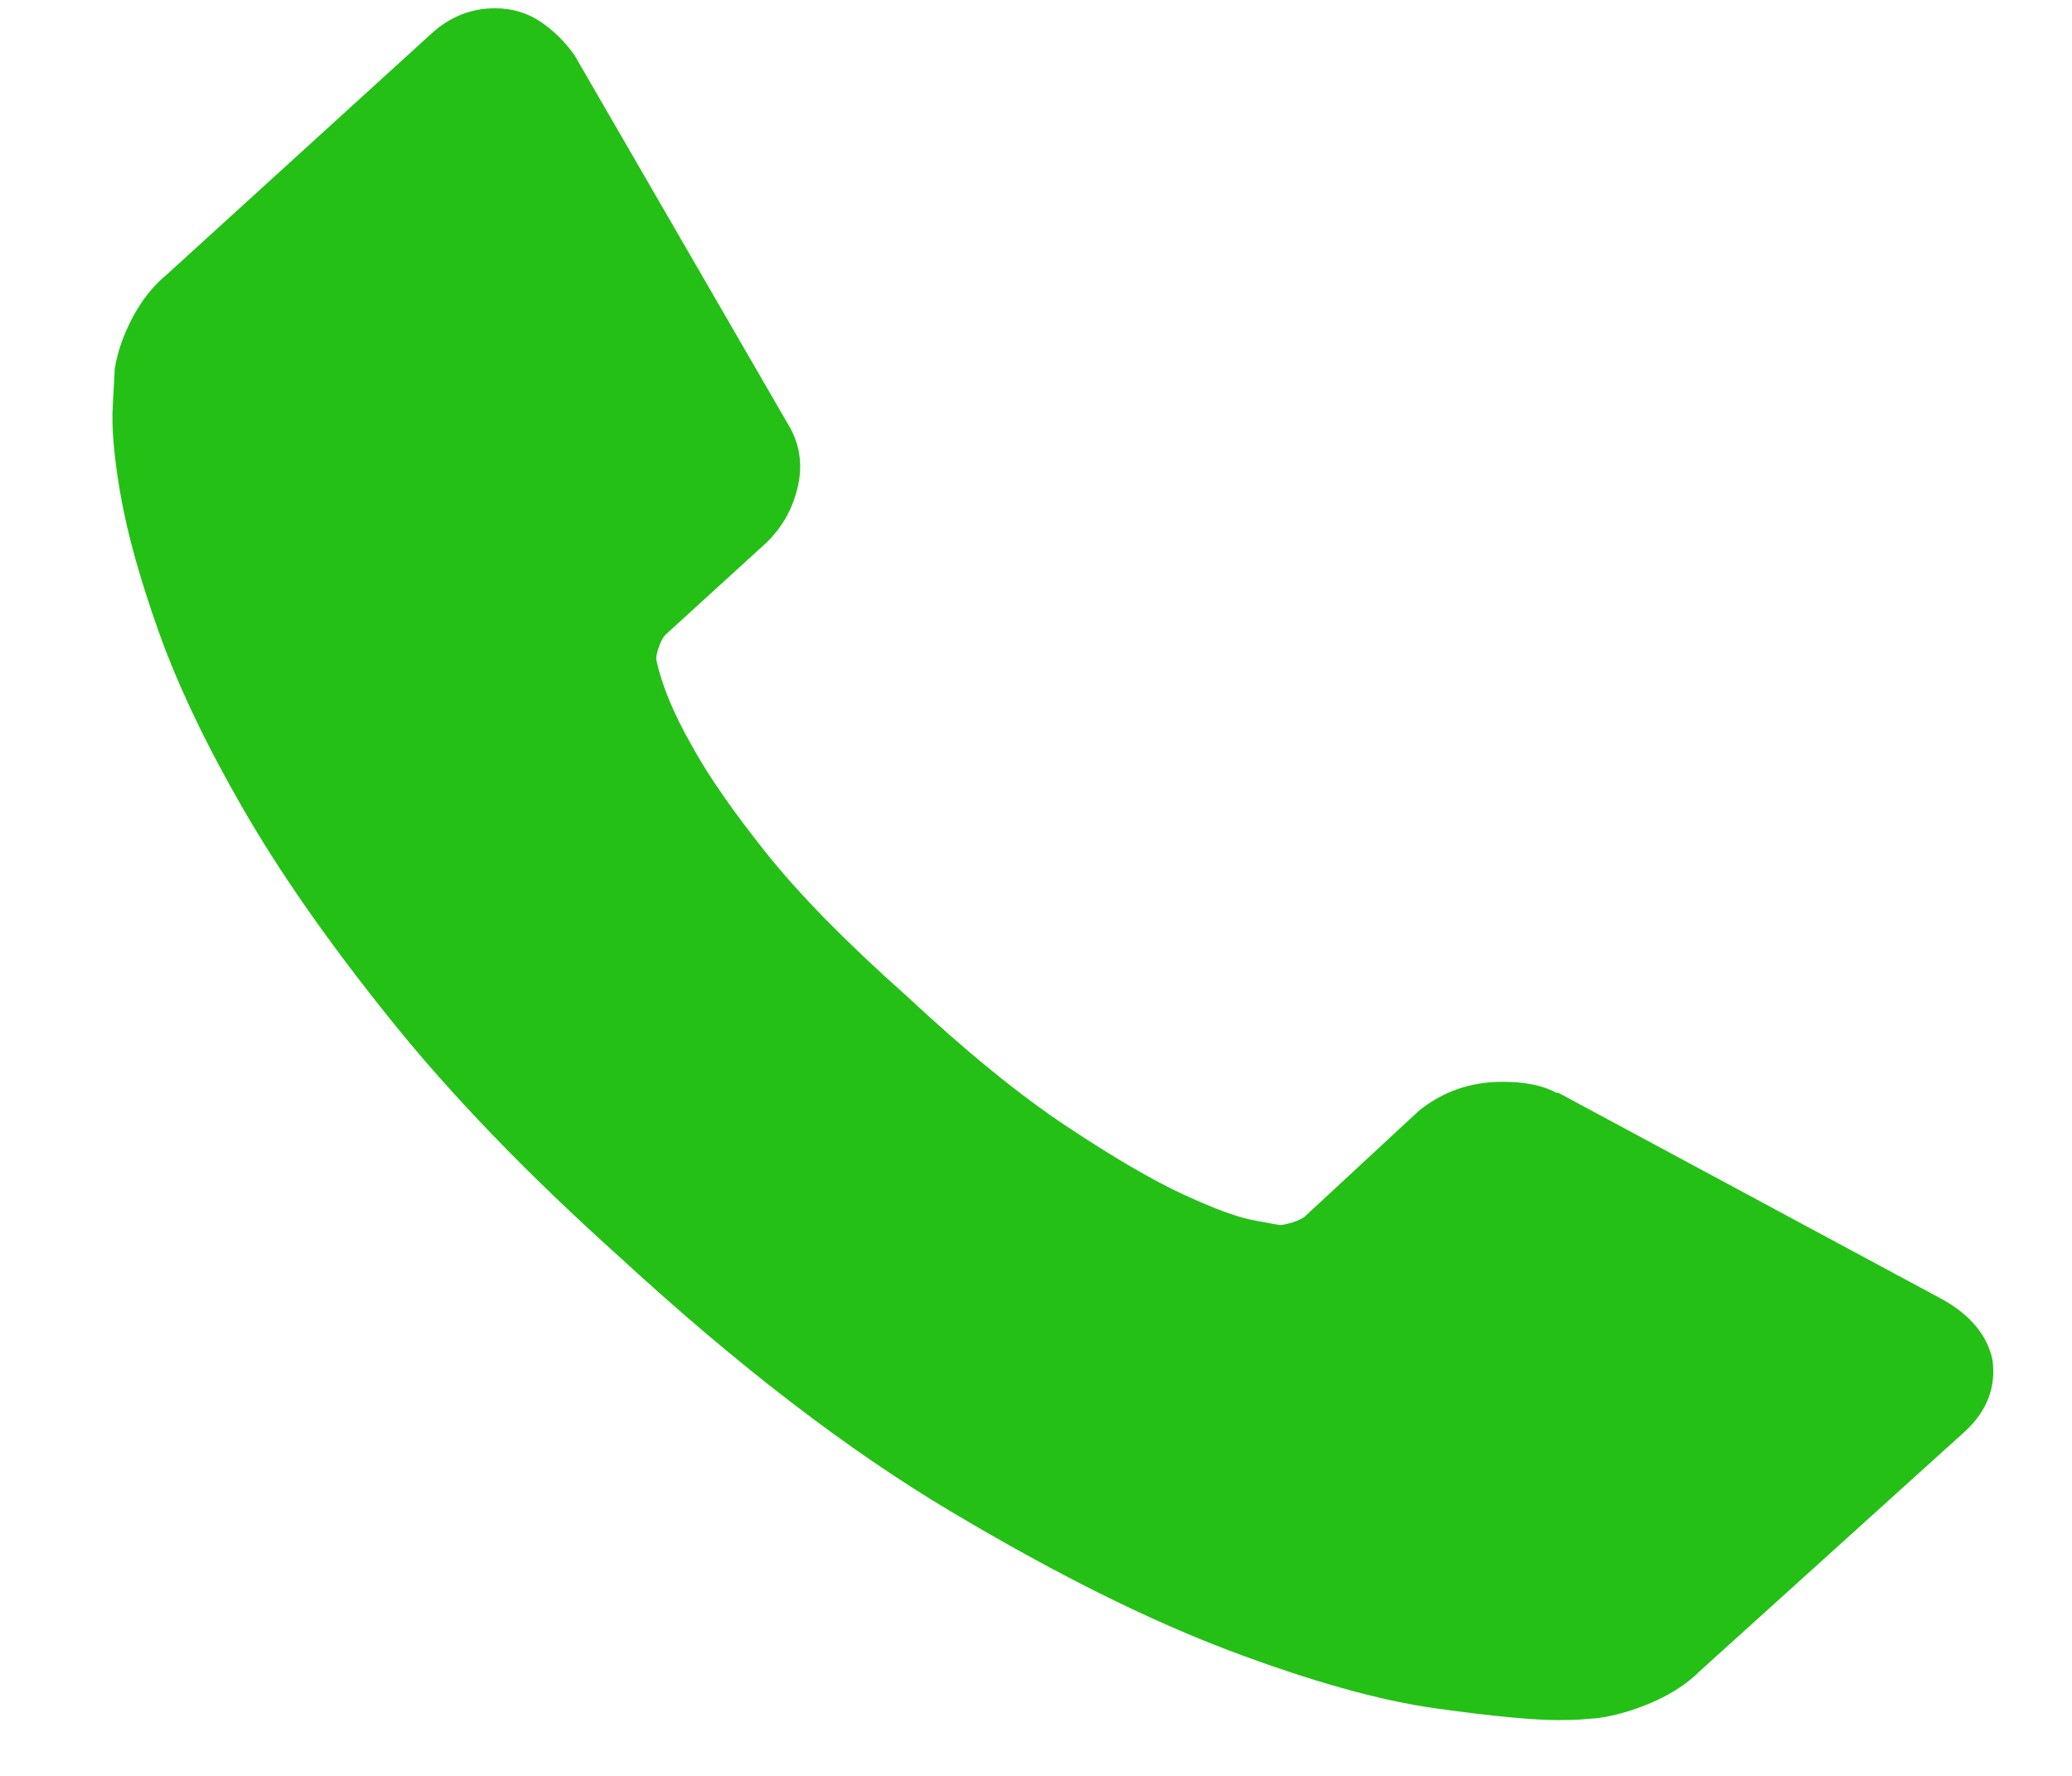
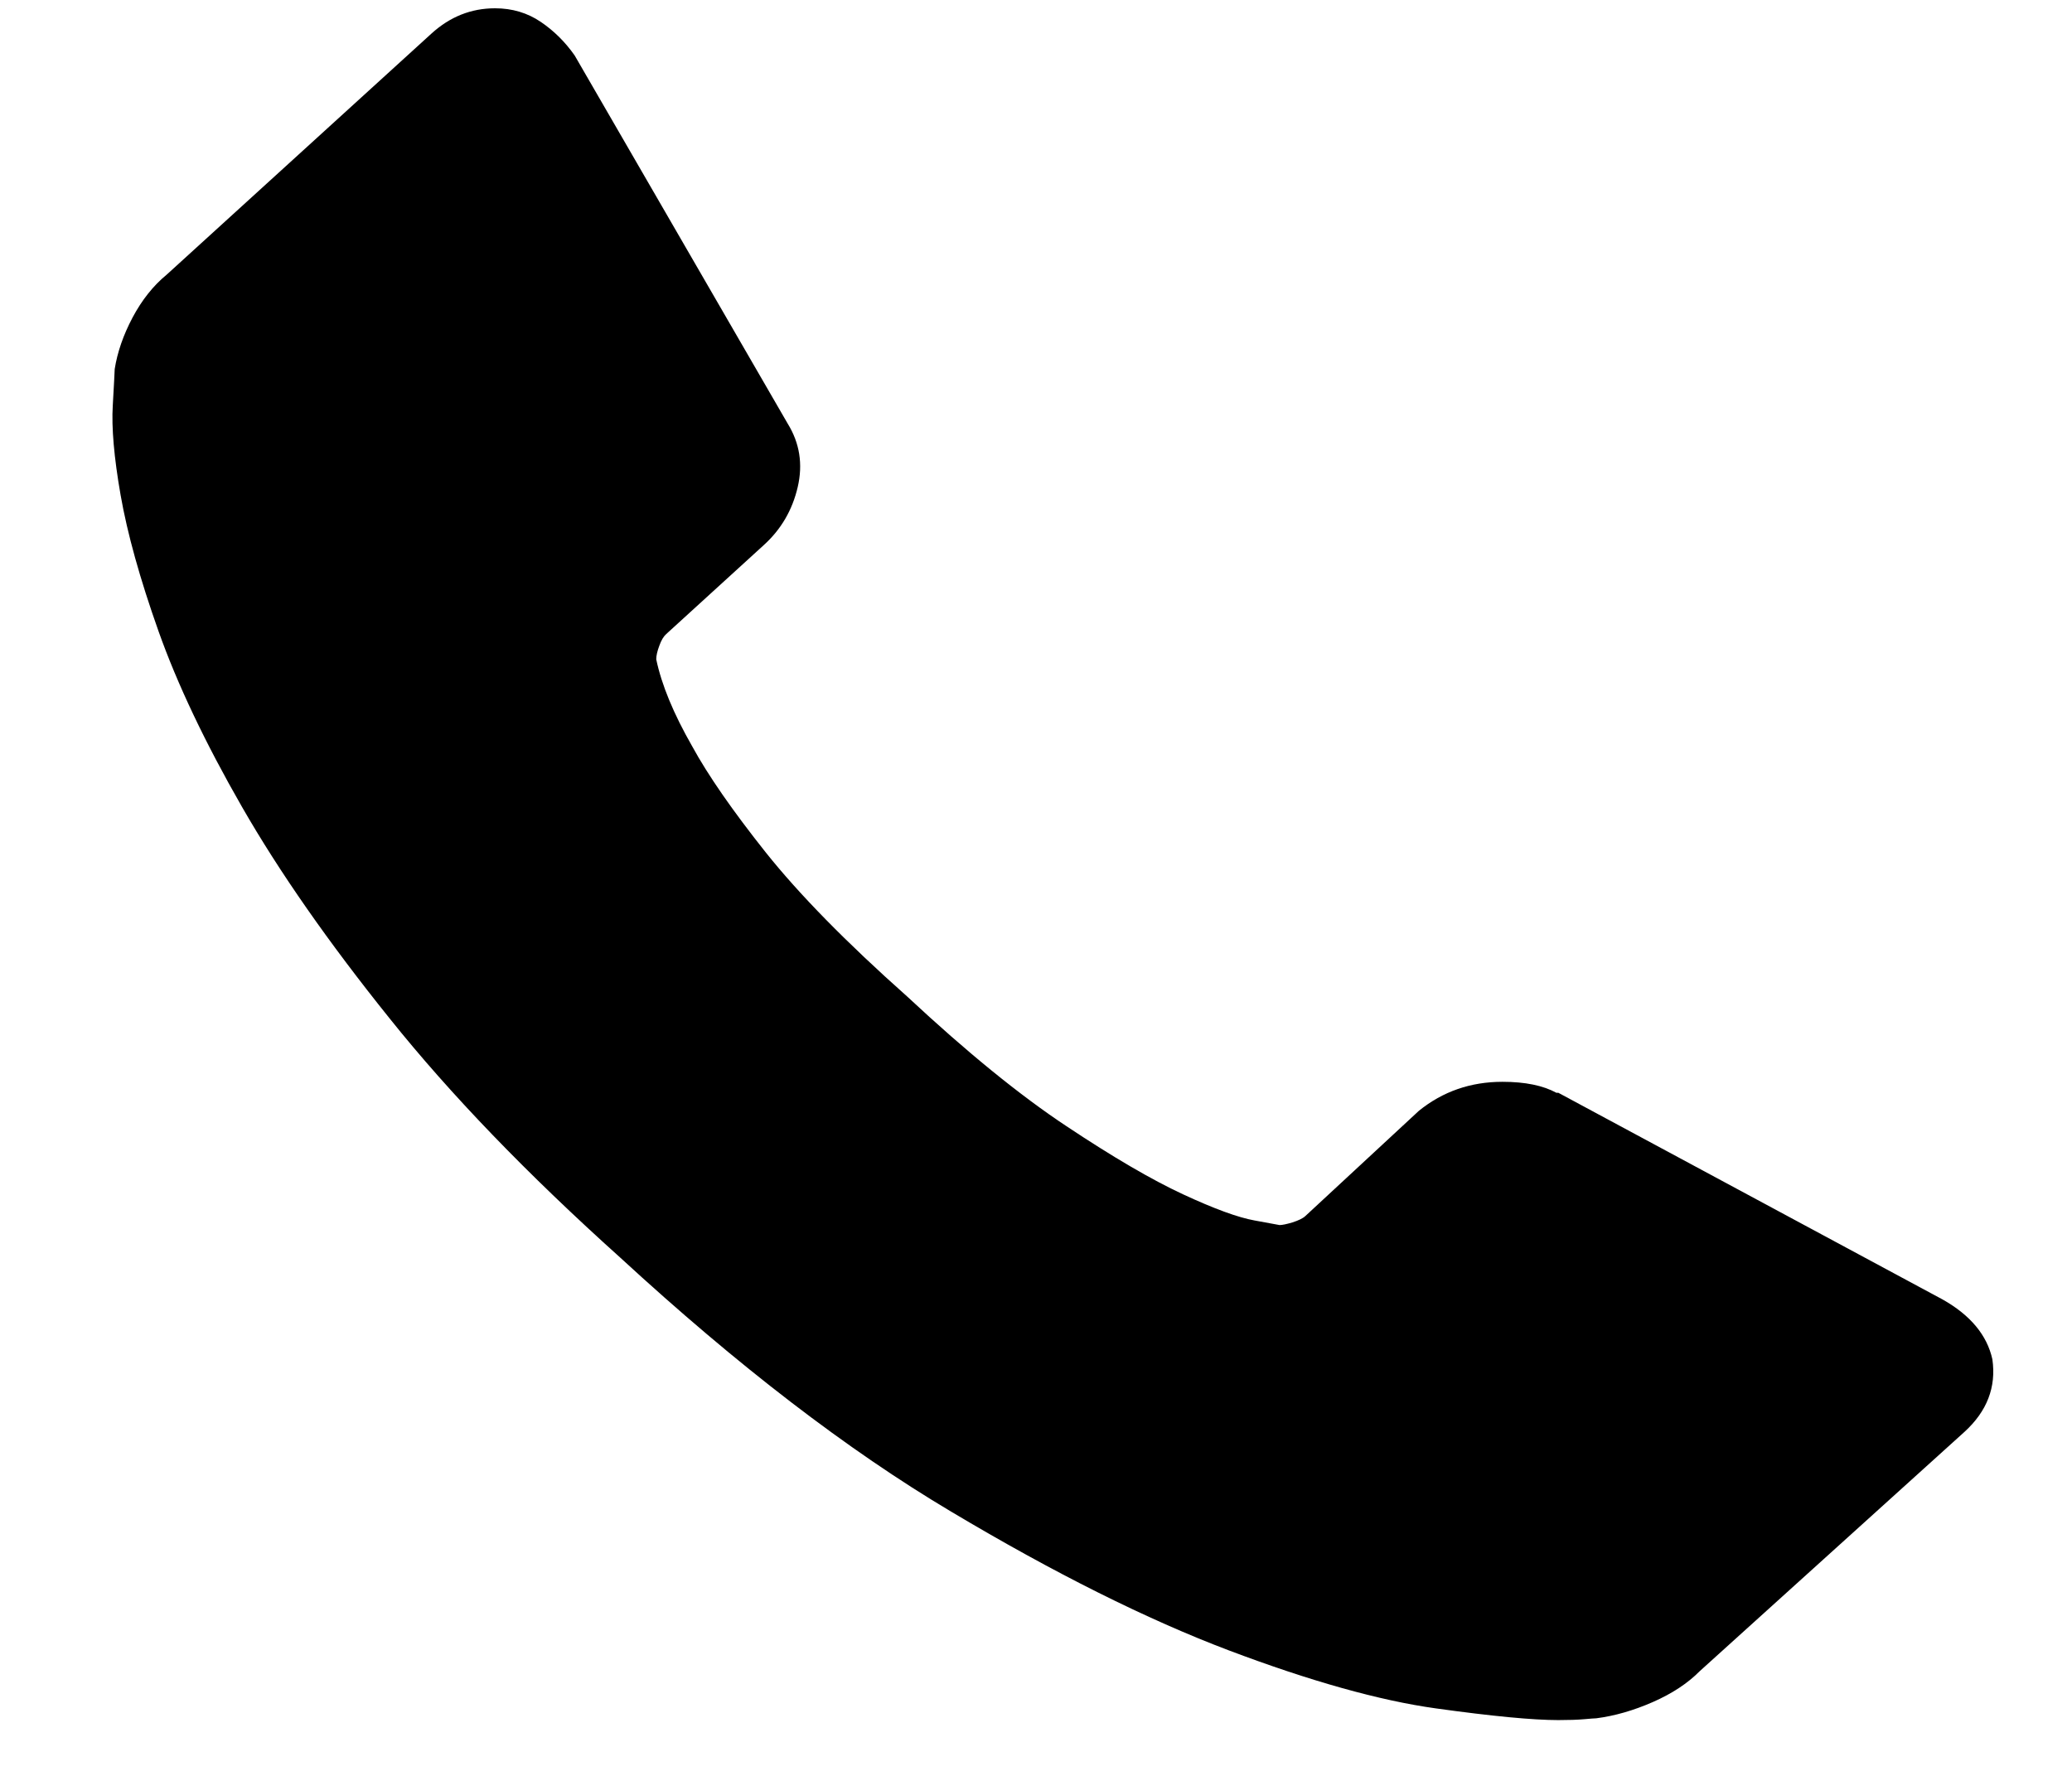
<svg xmlns="http://www.w3.org/2000/svg" width="14" height="12" viewBox="0 0 14 12" fill="none">
-   <path d="M13.462 9.185C13.489 9.373 13.426 9.536 13.274 9.675L11.484 11.293C11.404 11.374 11.298 11.444 11.168 11.501C11.038 11.558 10.91 11.595 10.785 11.611C10.776 11.611 10.749 11.613 10.704 11.617C10.659 11.621 10.601 11.623 10.529 11.623C10.359 11.623 10.083 11.597 9.702 11.544C9.321 11.491 8.854 11.36 8.303 11.152C7.751 10.943 7.125 10.631 6.426 10.214C5.726 9.798 4.982 9.226 4.192 8.499C3.564 7.935 3.044 7.396 2.632 6.881C2.219 6.367 1.887 5.891 1.636 5.454C1.385 5.017 1.197 4.62 1.071 4.265C0.945 3.91 0.86 3.603 0.815 3.346C0.77 3.089 0.753 2.887 0.762 2.74C0.77 2.593 0.775 2.511 0.775 2.494C0.793 2.38 0.833 2.264 0.896 2.145C0.959 2.027 1.035 1.931 1.125 1.857L2.914 0.228C3.04 0.113 3.183 0.056 3.345 0.056C3.461 0.056 3.564 0.087 3.654 0.148C3.744 0.209 3.82 0.285 3.883 0.375L5.322 2.862C5.403 2.993 5.426 3.136 5.39 3.291C5.354 3.446 5.278 3.577 5.161 3.683L4.502 4.284C4.484 4.3 4.468 4.326 4.455 4.363C4.441 4.4 4.434 4.431 4.434 4.455C4.47 4.627 4.551 4.823 4.677 5.043C4.784 5.239 4.95 5.478 5.174 5.76C5.399 6.042 5.717 6.367 6.13 6.734C6.533 7.11 6.892 7.402 7.206 7.61C7.52 7.819 7.782 7.972 7.993 8.07C8.204 8.168 8.365 8.227 8.477 8.247L8.646 8.278C8.663 8.278 8.693 8.272 8.733 8.26C8.773 8.247 8.803 8.233 8.82 8.217L9.587 7.506C9.749 7.375 9.937 7.31 10.152 7.31C10.305 7.31 10.426 7.335 10.516 7.384H10.529L13.126 8.781C13.314 8.887 13.426 9.022 13.462 9.185Z" fill="#24C016" />
+   <path d="M13.462 9.185C13.489 9.373 13.426 9.536 13.274 9.675L11.484 11.293C11.404 11.374 11.298 11.444 11.168 11.501C11.038 11.558 10.91 11.595 10.785 11.611C10.776 11.611 10.749 11.613 10.704 11.617C10.659 11.621 10.601 11.623 10.529 11.623C10.359 11.623 10.083 11.597 9.702 11.544C9.321 11.491 8.854 11.36 8.303 11.152C7.751 10.943 7.125 10.631 6.426 10.214C5.726 9.798 4.982 9.226 4.192 8.499C3.564 7.935 3.044 7.396 2.632 6.881C2.219 6.367 1.887 5.891 1.636 5.454C1.385 5.017 1.197 4.62 1.071 4.265C0.945 3.91 0.86 3.603 0.815 3.346C0.77 3.089 0.753 2.887 0.762 2.74C0.77 2.593 0.775 2.511 0.775 2.494C0.793 2.38 0.833 2.264 0.896 2.145C0.959 2.027 1.035 1.931 1.125 1.857L2.914 0.228C3.04 0.113 3.183 0.056 3.345 0.056C3.461 0.056 3.564 0.087 3.654 0.148C3.744 0.209 3.82 0.285 3.883 0.375L5.322 2.862C5.403 2.993 5.426 3.136 5.39 3.291C5.354 3.446 5.278 3.577 5.161 3.683L4.502 4.284C4.484 4.3 4.468 4.326 4.455 4.363C4.441 4.4 4.434 4.431 4.434 4.455C4.47 4.627 4.551 4.823 4.677 5.043C4.784 5.239 4.95 5.478 5.174 5.76C5.399 6.042 5.717 6.367 6.13 6.734C6.533 7.11 6.892 7.402 7.206 7.61C7.52 7.819 7.782 7.972 7.993 8.07C8.204 8.168 8.365 8.227 8.477 8.247L8.646 8.278C8.663 8.278 8.693 8.272 8.733 8.26C8.773 8.247 8.803 8.233 8.82 8.217L9.587 7.506C9.749 7.375 9.937 7.31 10.152 7.31C10.305 7.31 10.426 7.335 10.516 7.384H10.529L13.126 8.781C13.314 8.887 13.426 9.022 13.462 9.185Z" fill="currentColor" />
</svg>
